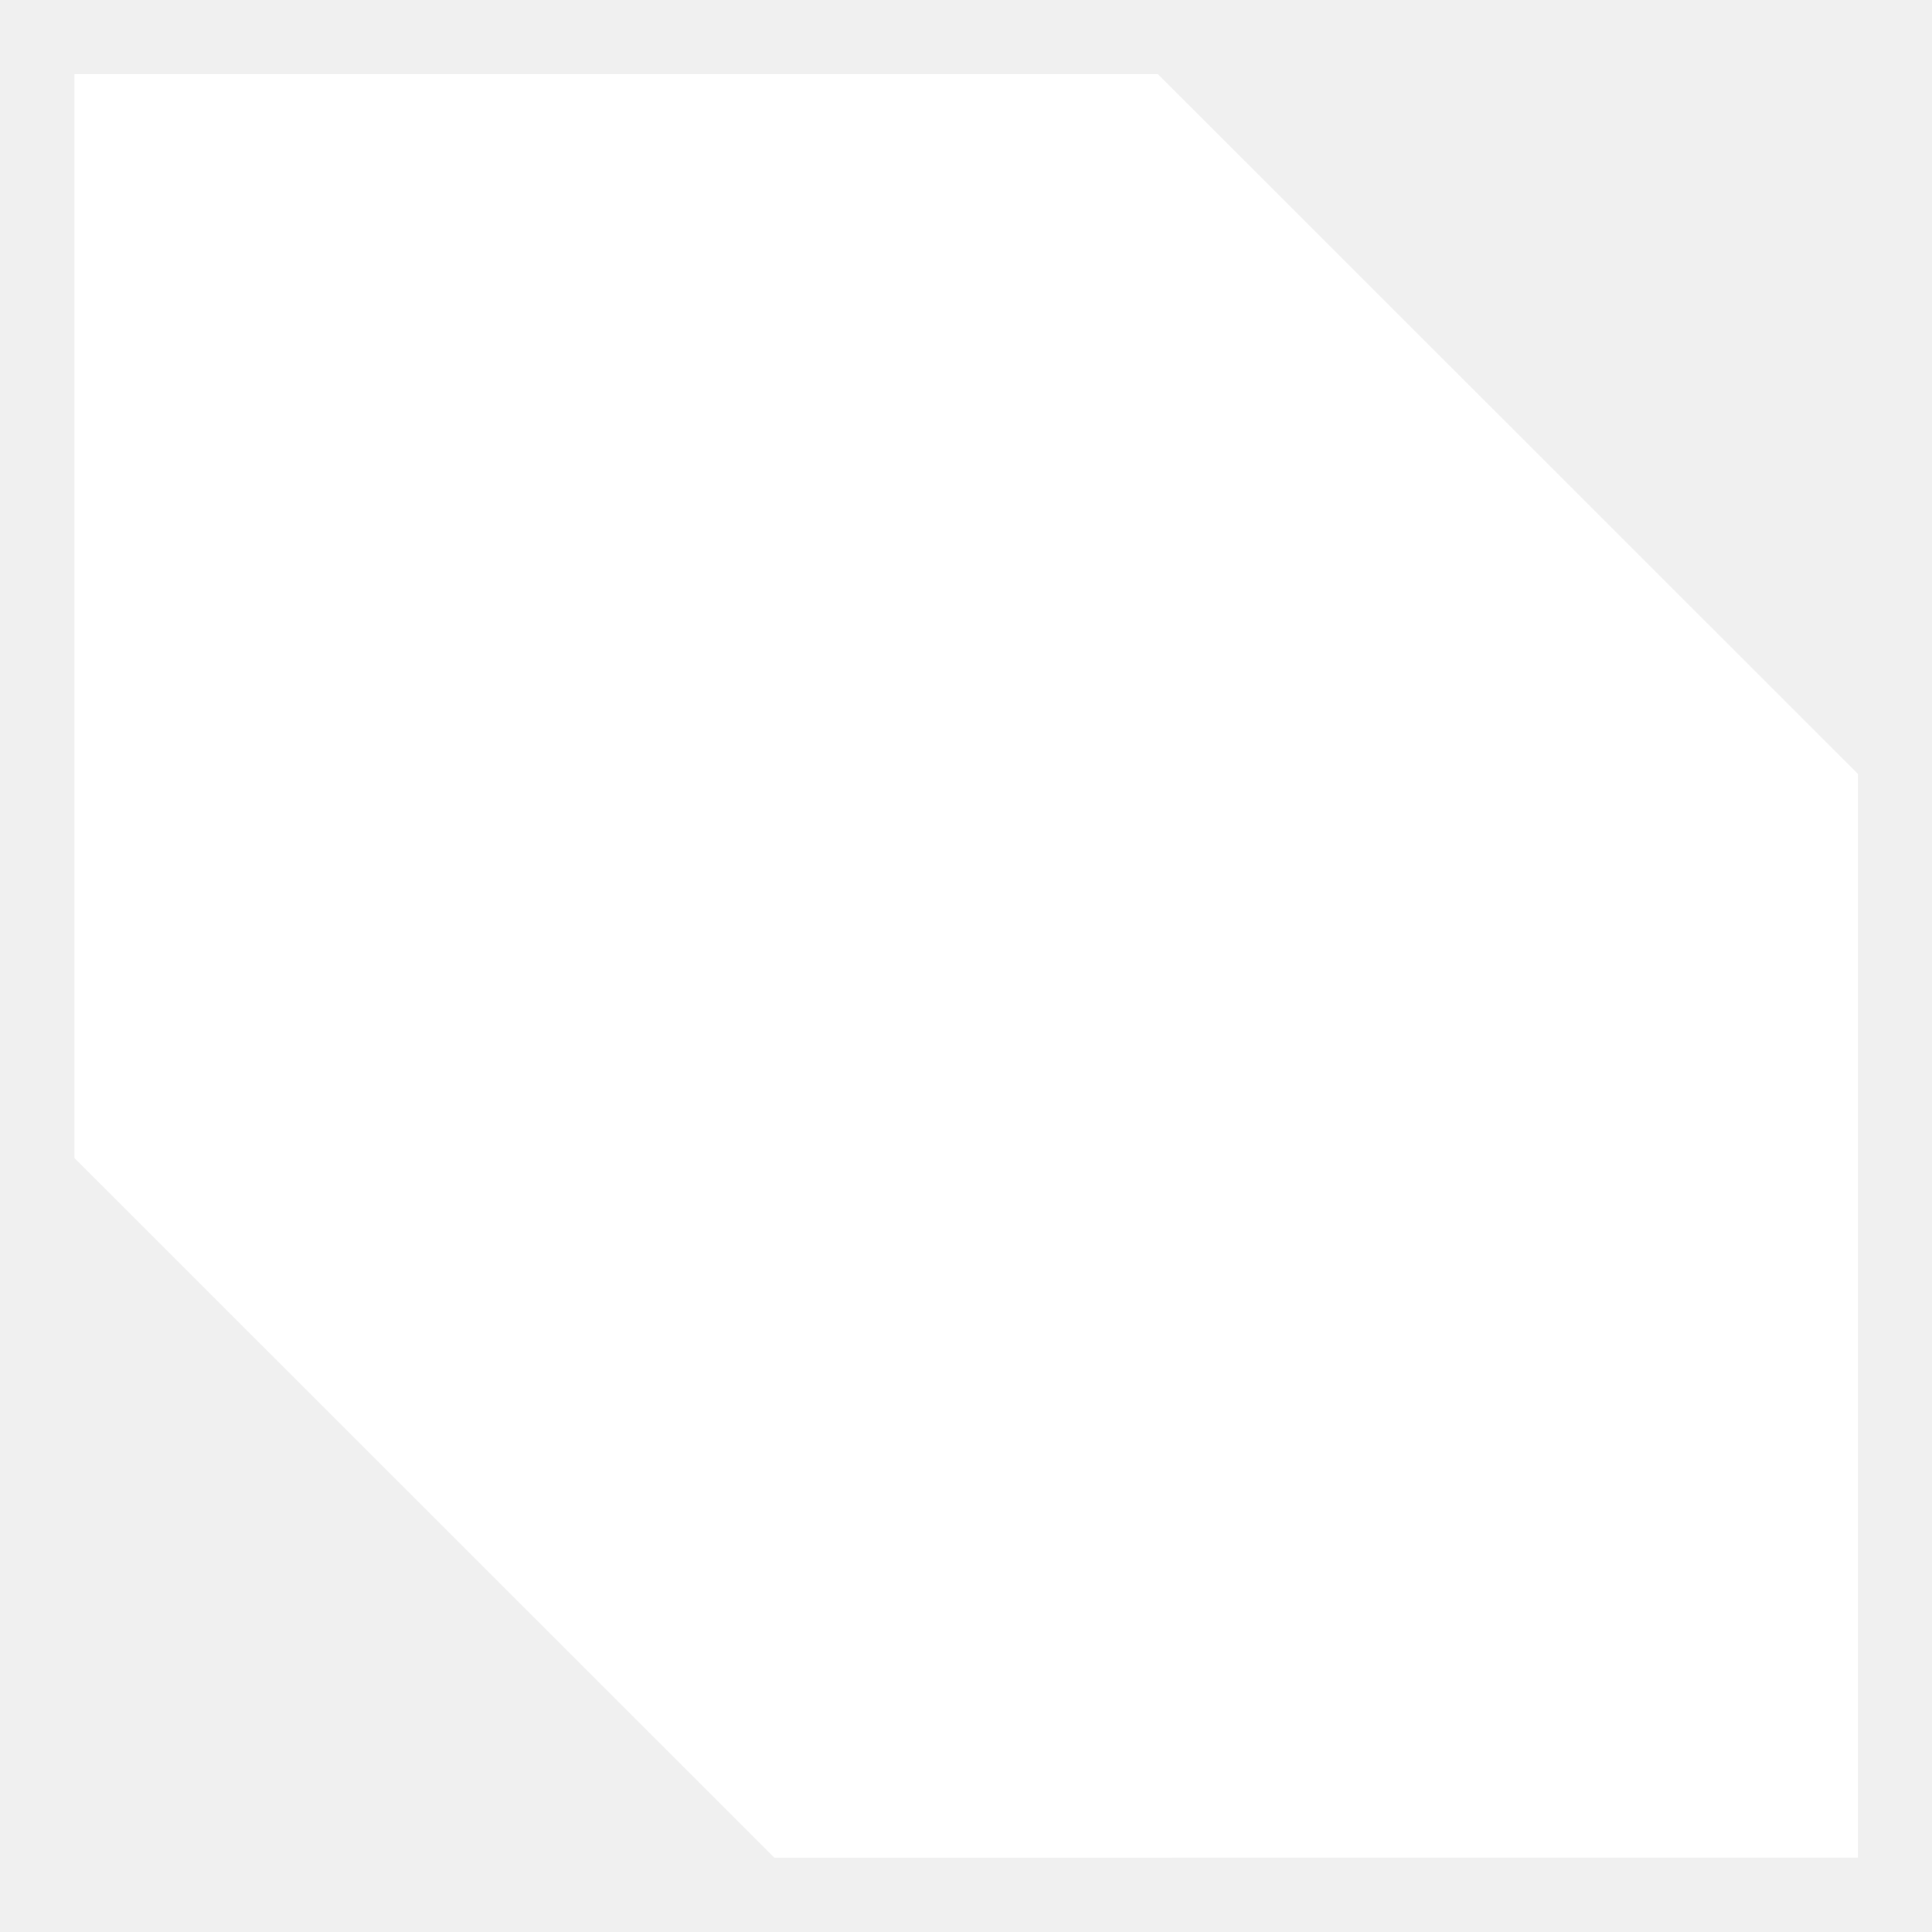
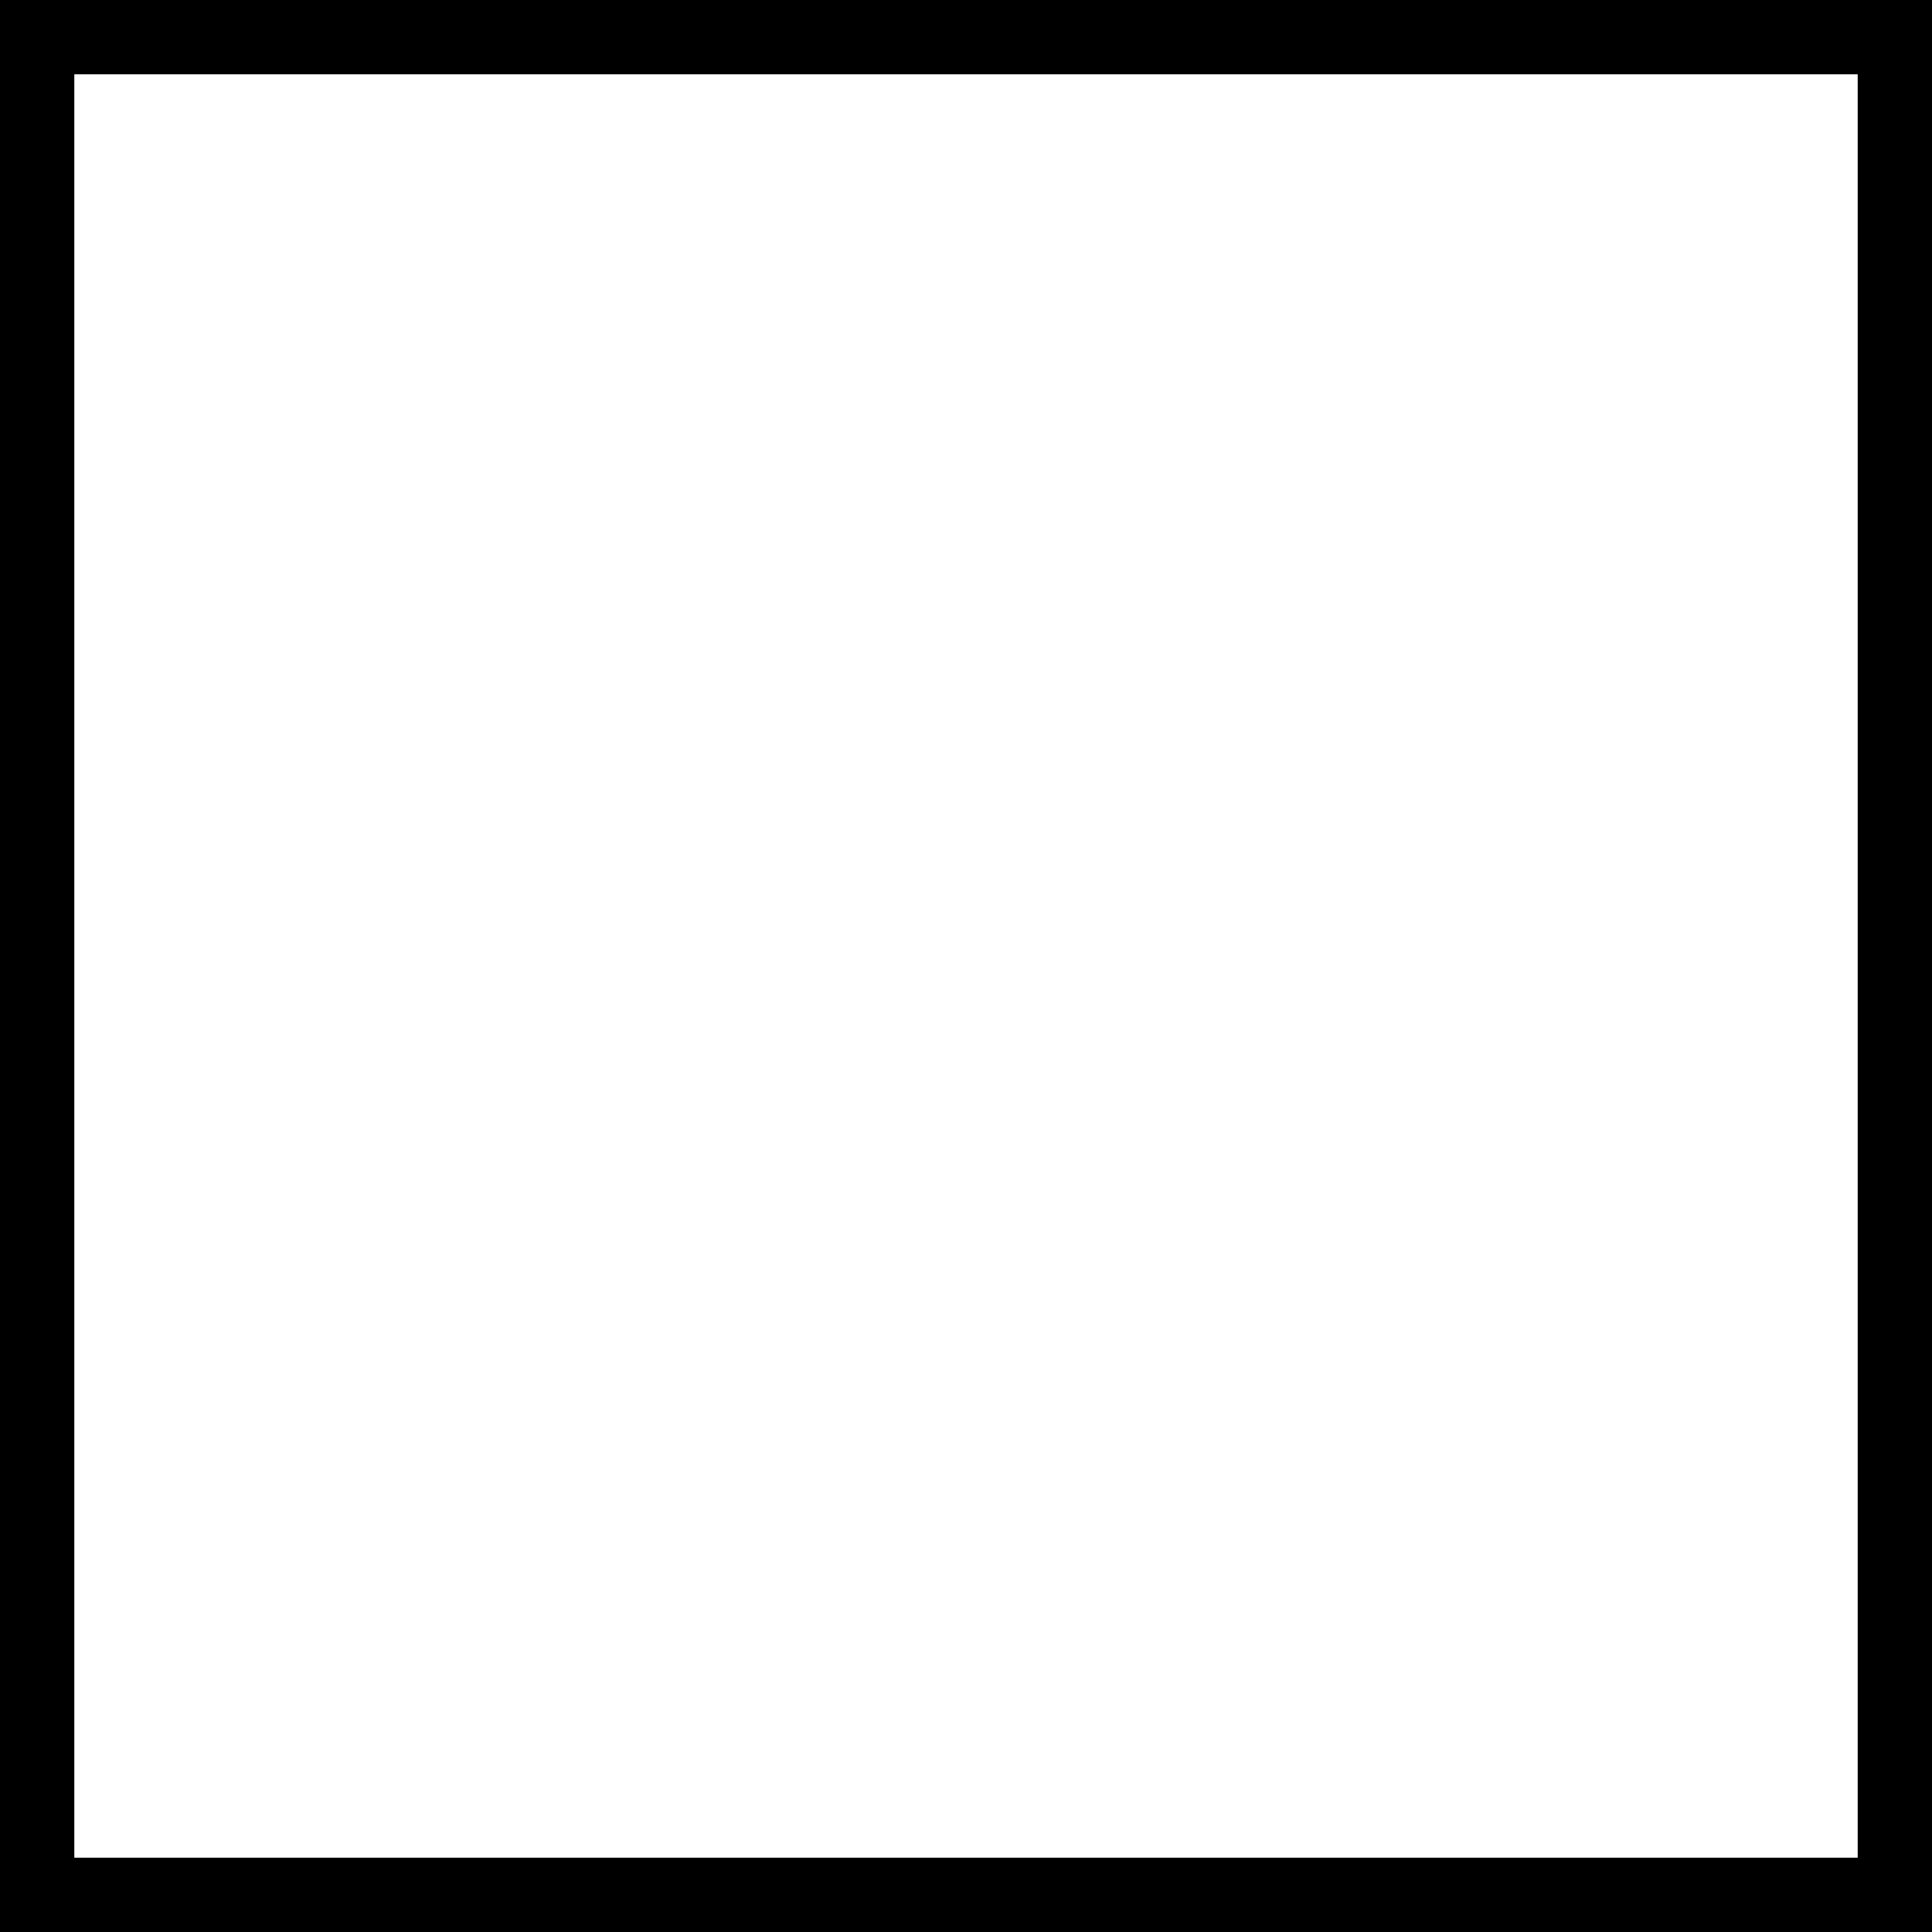
- <svg xmlns="http://www.w3.org/2000/svg" width="26" height="26" viewBox="0 0 6.879 6.879" version="1.1" id="svg5439">
-   <defs id="defs5433" />
-   <g id="layer1" transform="translate(0,-290.1208)">
-     <path style="fill:#ffffff;fill-opacity:1;stroke:none;stroke-width:0.265px;stroke-linecap:butt;stroke-linejoin:miter;stroke-opacity:1" d="m 0.265,290.385 v 3.859 l 2.492,2.491 3.858,-2e-5 V 292.876 l -2.492,-2.491 z" id="path5999" />
-   </g>
+ <svg xmlns="http://www.w3.org/2000/svg" width="26" height="26">
+   <path style="fill:#000000; stroke:none;" d="M0 0L0 26L26 26L26 0L0 0z" />
+   <path style="fill:#ffffff; stroke:none;" d="M1 1L1 25L25 25L25 1L1 1z" />
</svg>
